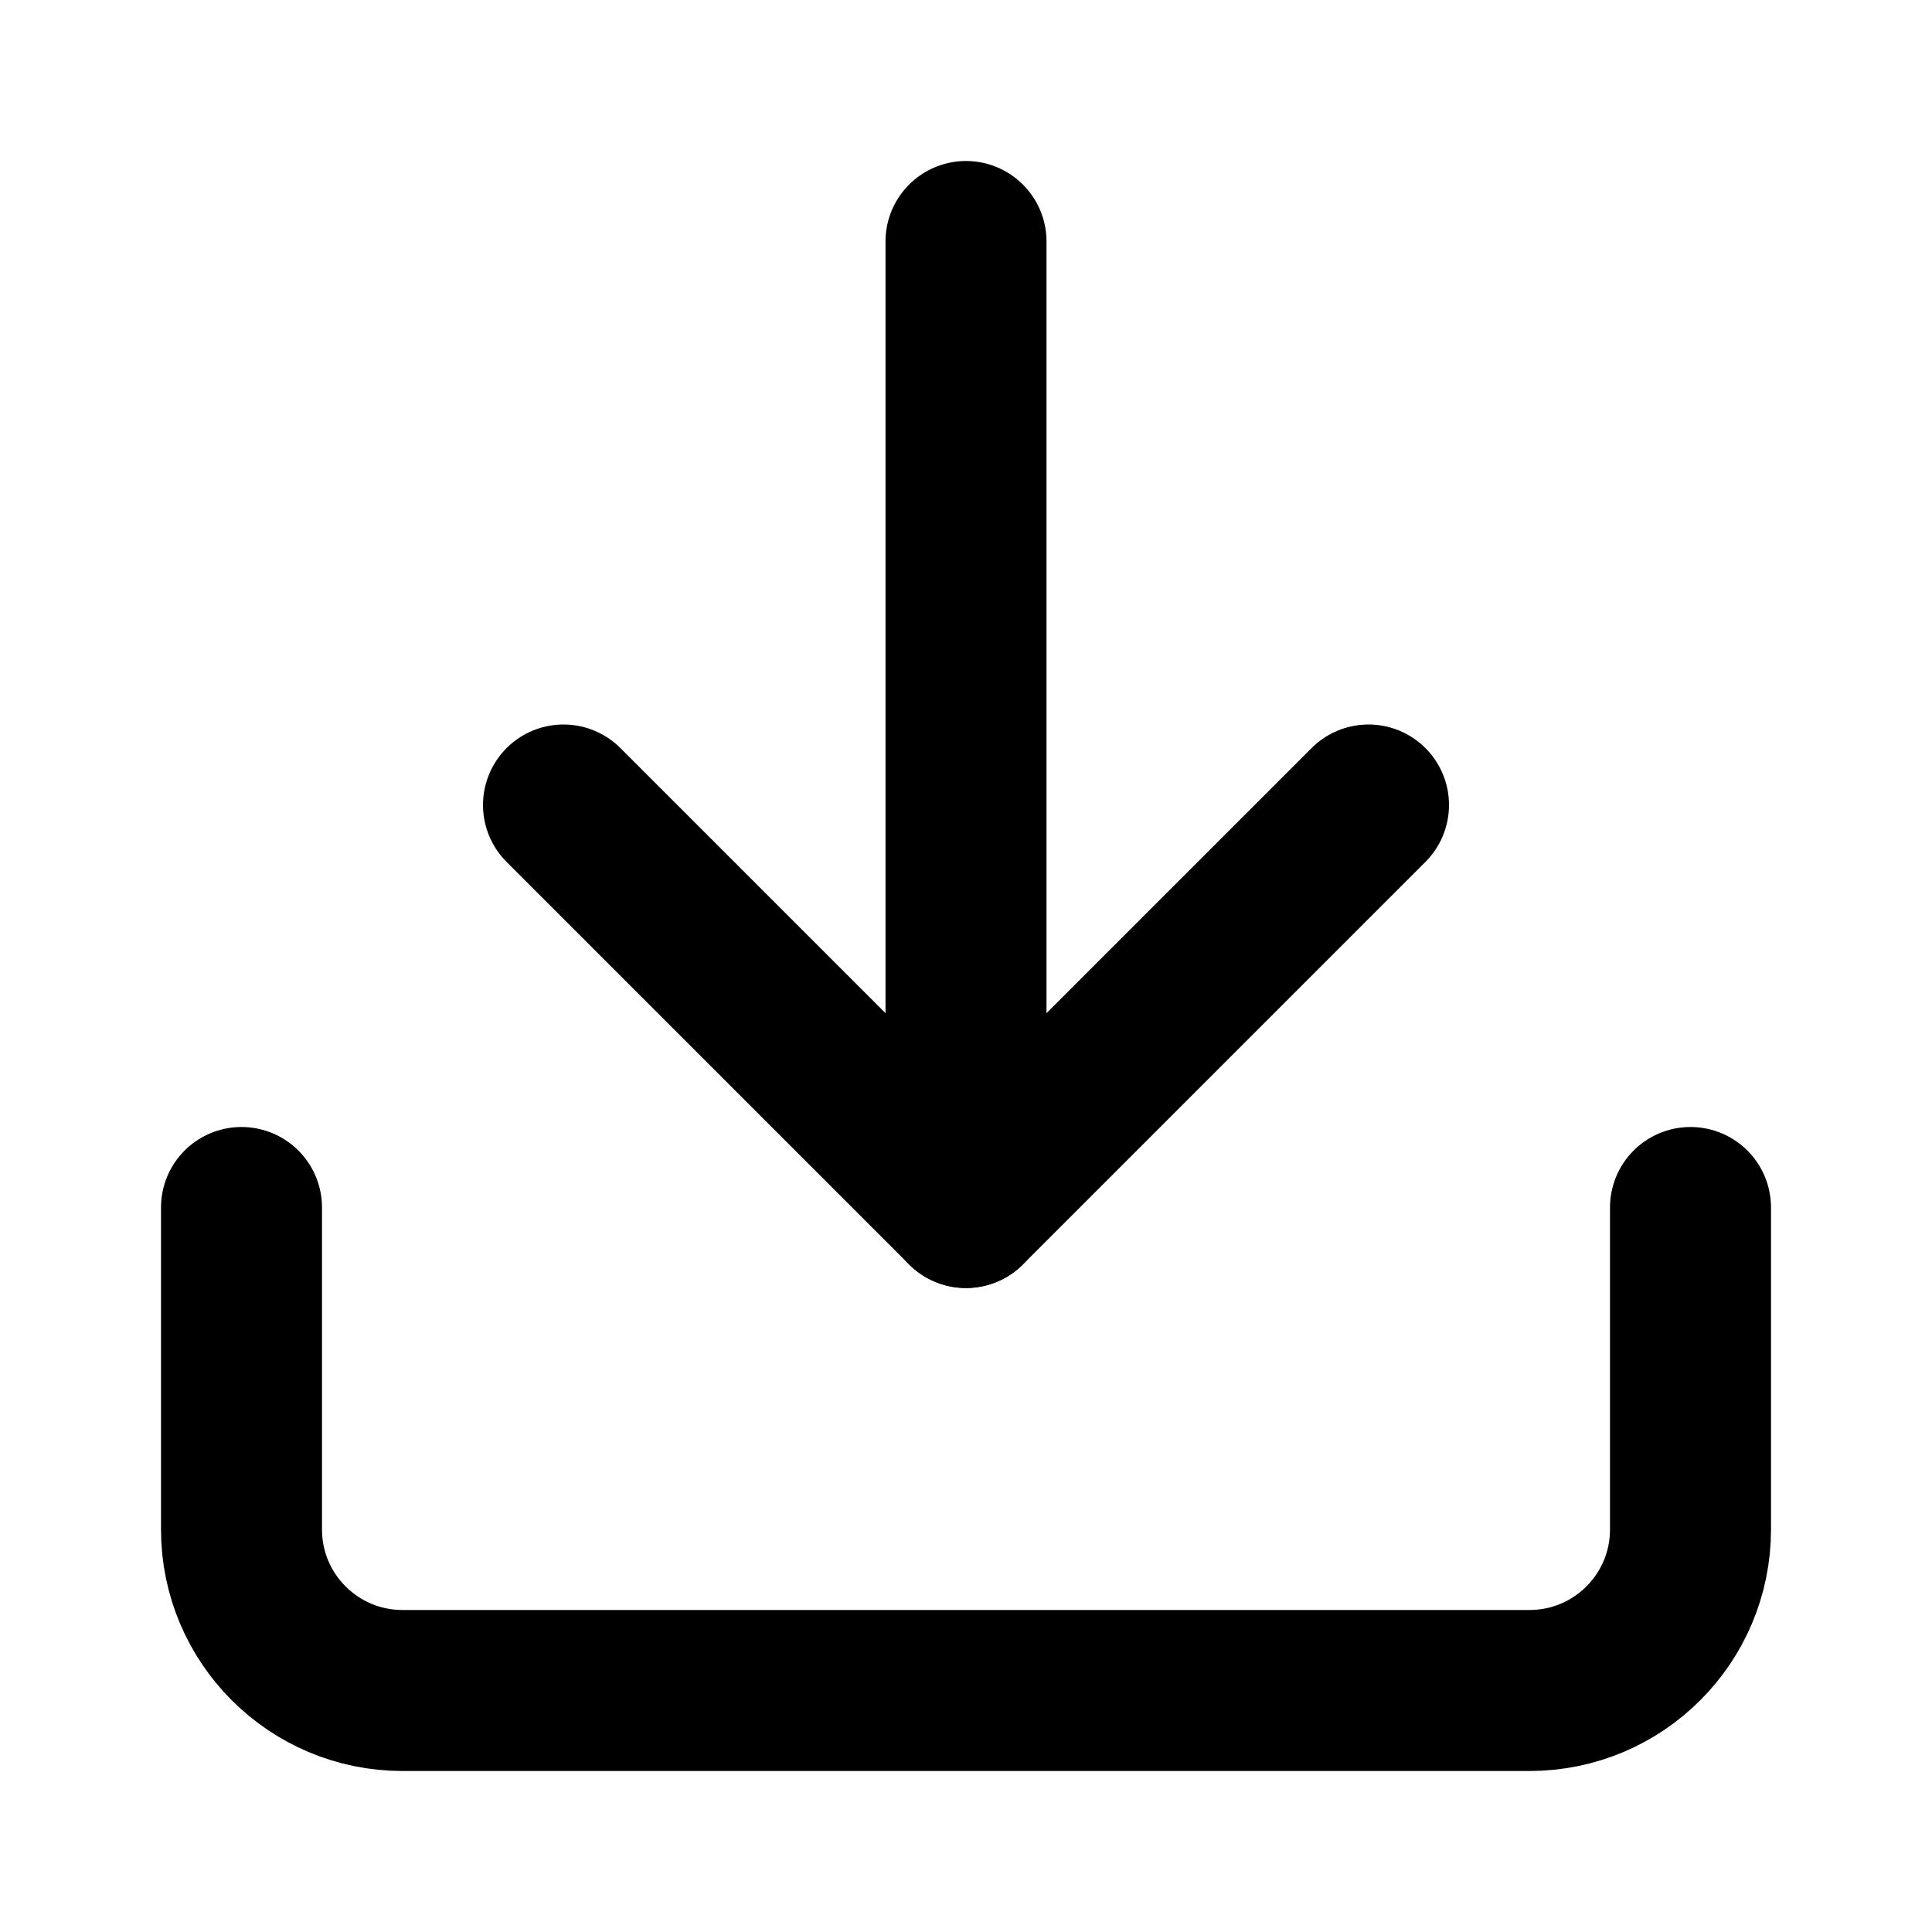
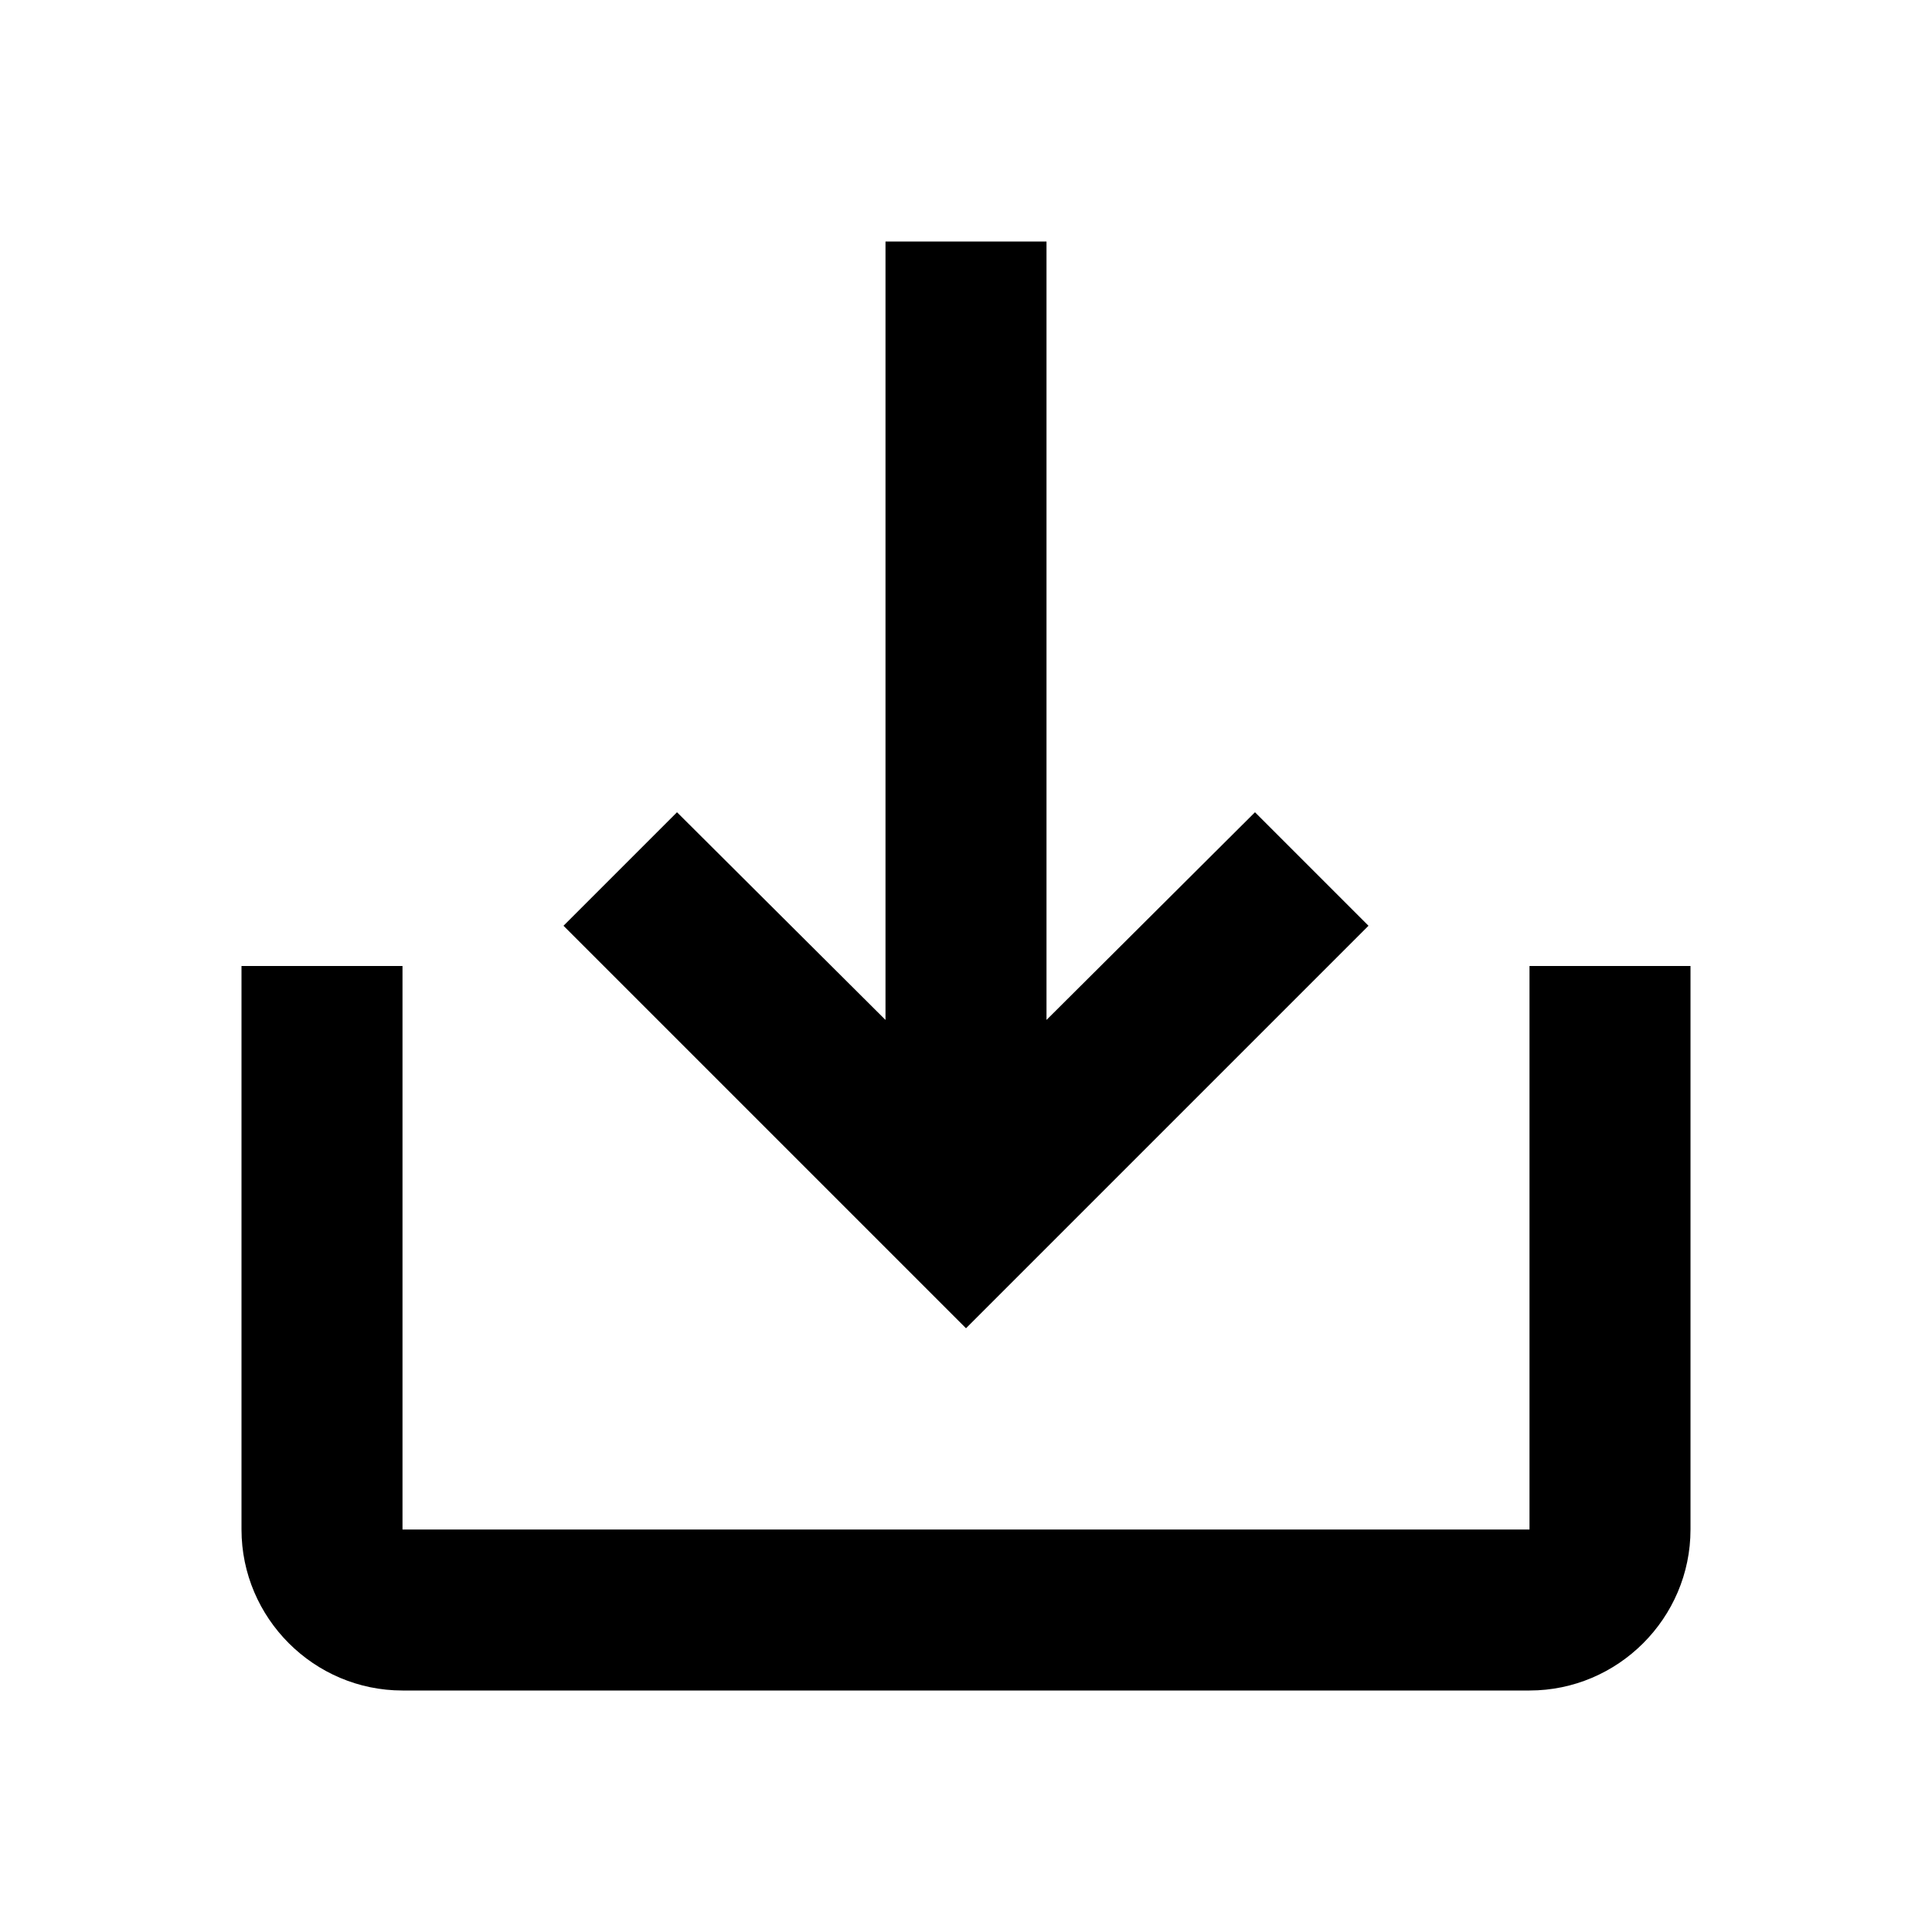
- <svg xmlns="http://www.w3.org/2000/svg" width="24" height="24" viewBox="0 0 24 24" fill="none" stroke="currentColor" stroke-width="2" stroke-linecap="round" stroke-linejoin="round" class="feather feather-download">
-   <path d="M21 15v4a2 2 0 0 1-2 2H5a2 2 0 0 1-2-2v-4" />
-   <polyline points="7 10 12 15 17 10" />
-   <line x1="12" y1="15" x2="12" y2="3" />
+ <svg xmlns="http://www.w3.org/2000/svg" viewBox="0 0 24 24" class="icon icon-download">
+   <path fill="currentColor" d="M19 12v7H5v-7H3v7c0 1.1.9 2 2 2h14c1.1 0 2-.9 2-2v-7h-2zm-6 .67l2.59-2.58L17 11.5l-5 5-5-5 1.41-1.41L11 12.67V3h2z" />
+   <path fill="none" d="M0 0h24v24H0z" />
</svg>
